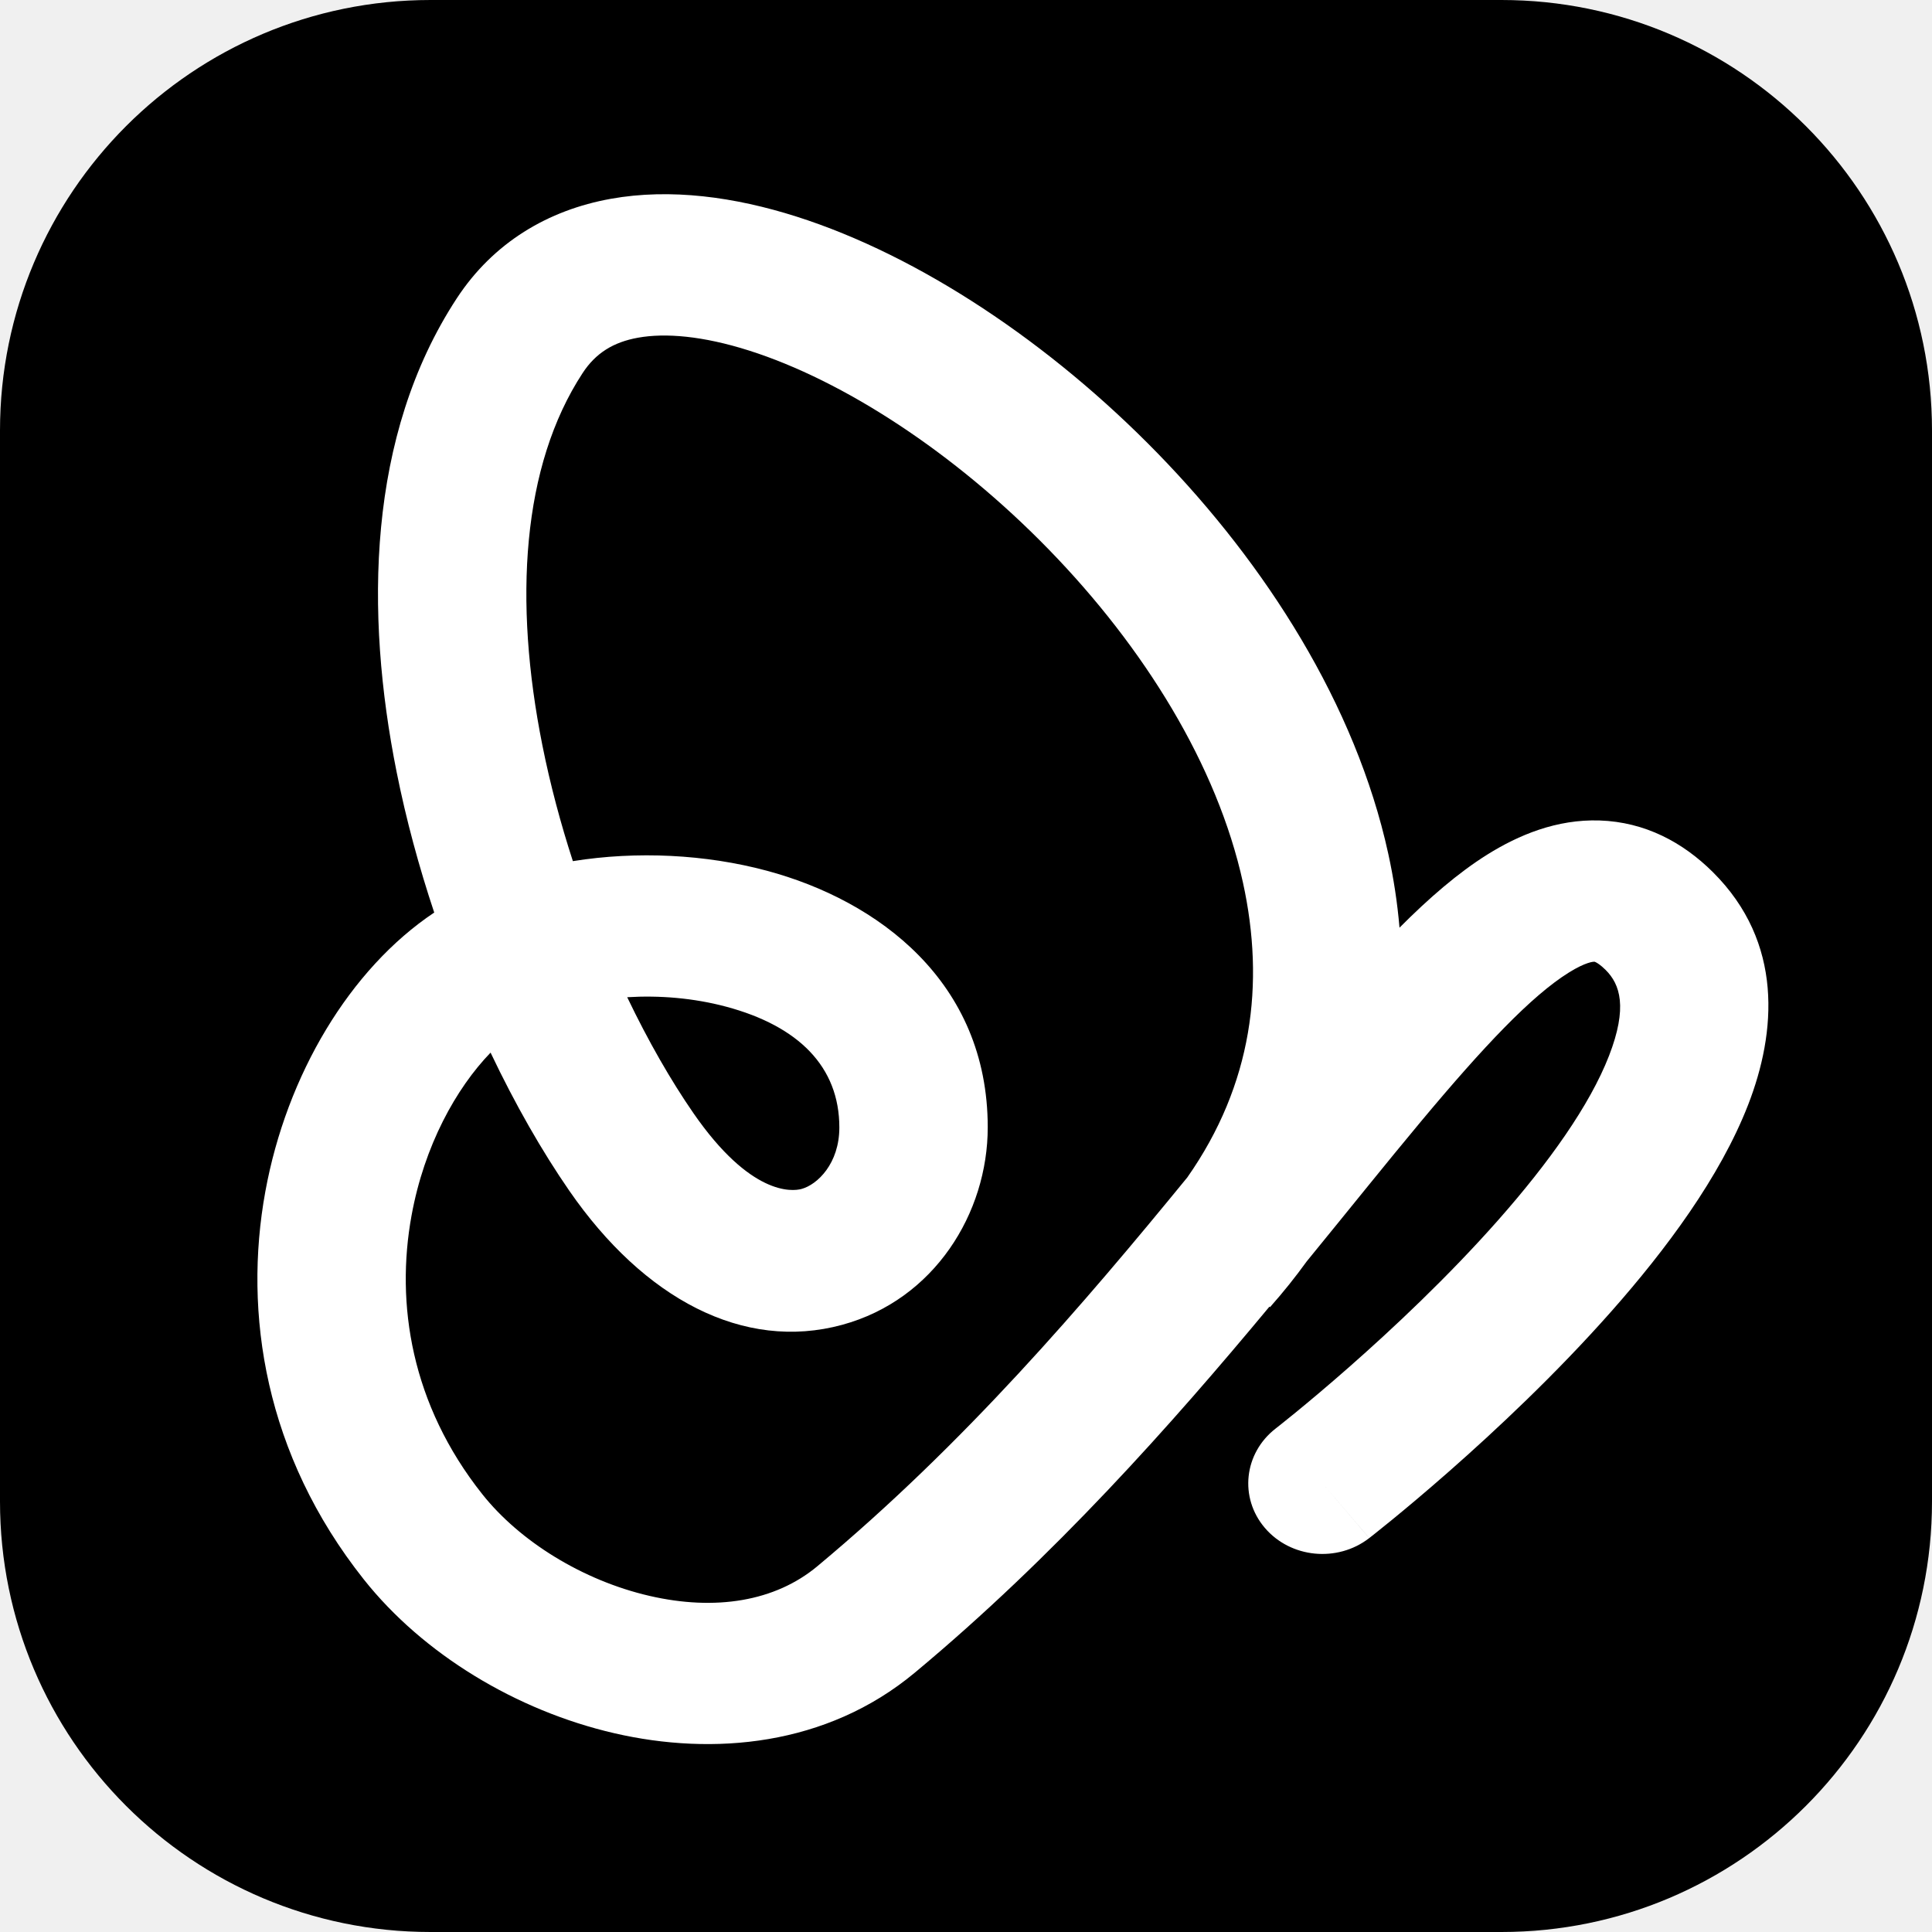
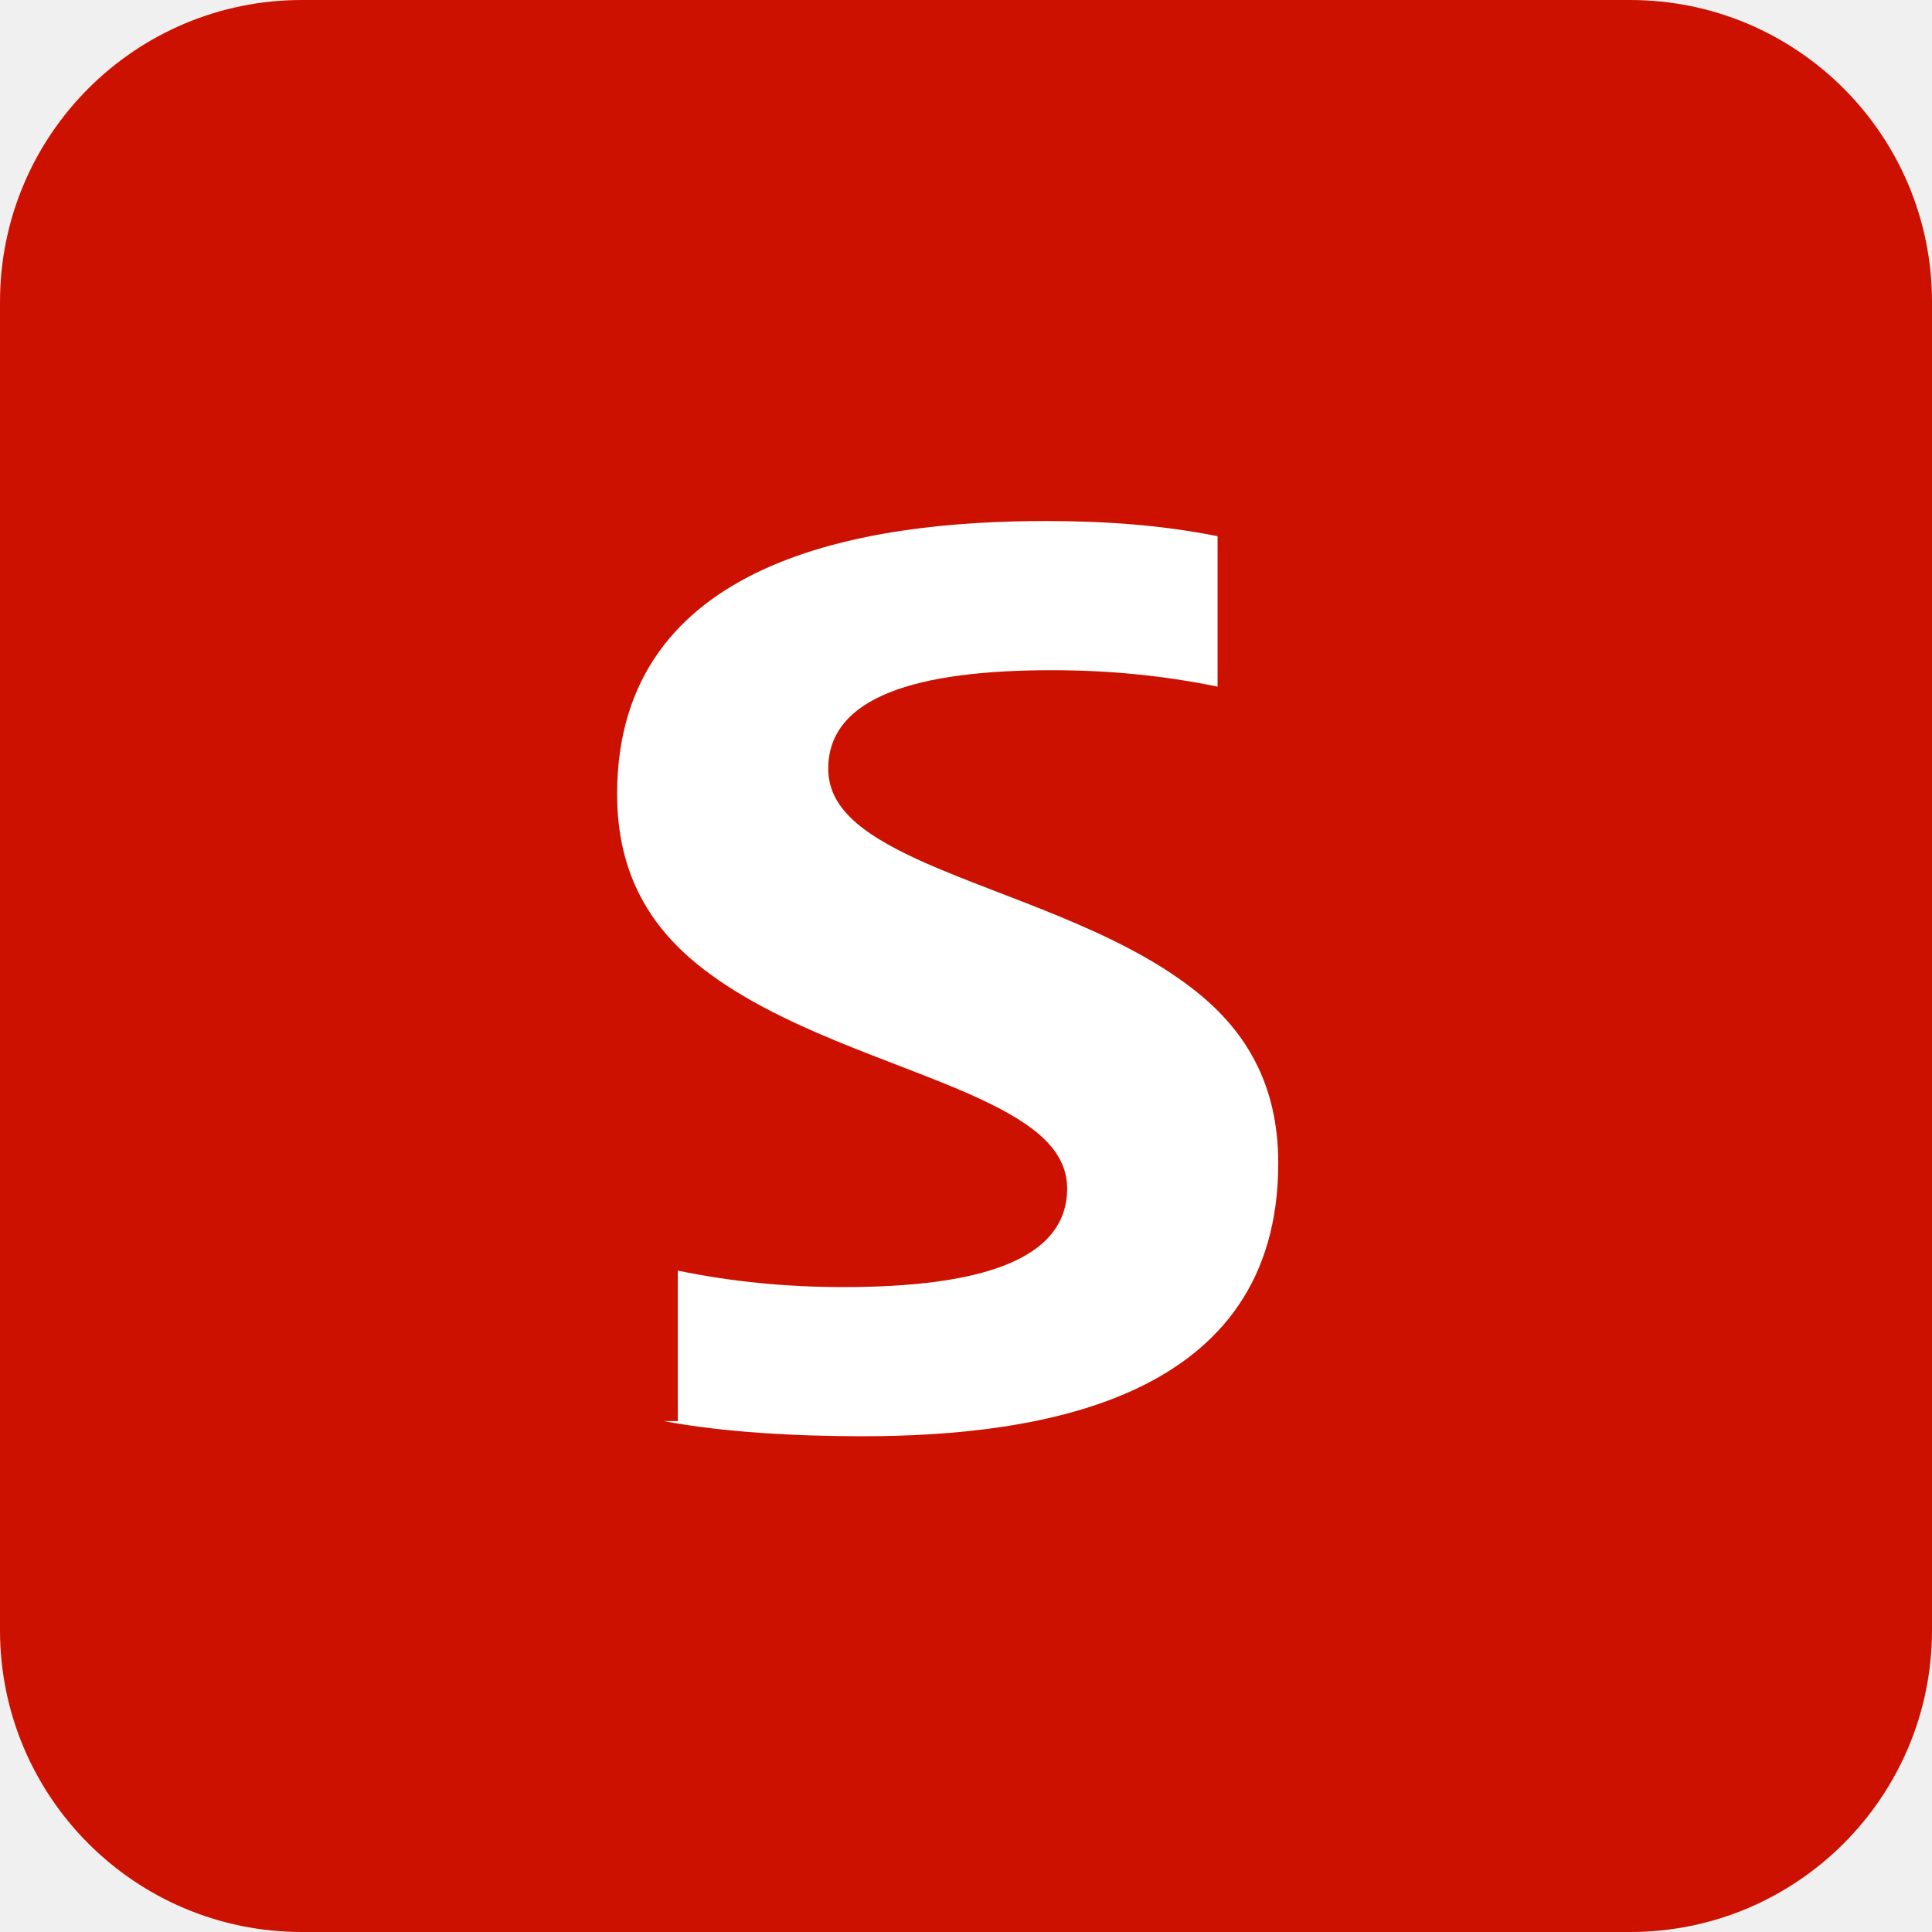
- <svg xmlns="http://www.w3.org/2000/svg" width="48" height="48" viewBox="0 0 700 700" fill="none">
-   <rect width="700" height="700" rx="156" fill="black" />
-   <path transform="translate(350,350) scale(1.05) translate(-350,-350)" d="M291.495 91.399C333.897 104.892 379.155 135.075 416.229 173.191C453.389 211.394 484.429 259.725 495.708 311.251C497.555 319.693 498.865 328.216 499.586 336.776C509.755 326.554 519.867 317.815 529.89 311.547C540.647 304.821 553.808 299.297 568.641 299.785C584.29 300.299 597.395 307.326 607.747 317.632C632.173 341.947 629.612 372.898 619.872 397.936C610.185 422.833 591.557 447.826 572.732 469.124C553.591 490.78 532.713 510.308 516.779 524.318C508.775 531.355 501.936 537.073 497.07 541.052C494.635 543.043 492.689 544.603 491.334 545.679C490.657 546.217 490.126 546.635 489.756 546.926C489.571 547.071 489.425 547.184 489.321 547.265C489.269 547.305 489.227 547.338 489.196 547.362C489.181 547.374 489.168 547.385 489.157 547.393C489.153 547.397 489.147 547.401 489.144 547.403C489.134 547.4 488.837 547.06 473.001 528.499L489.135 547.411C478.157 555.911 462.033 554.334 453.122 543.89C444.213 533.448 445.887 518.094 456.861 509.592C456.863 509.591 456.865 509.588 456.869 509.586C456.88 509.577 456.902 509.561 456.933 509.536C456.997 509.487 457.101 509.404 457.245 509.292C457.533 509.066 457.979 508.715 458.569 508.247C459.749 507.31 461.506 505.901 463.742 504.073C468.216 500.414 474.589 495.088 482.073 488.508C497.114 475.284 516.315 457.282 533.578 437.75C551.157 417.862 565.26 398.01 571.859 381.048C578.403 364.227 575.681 356.302 570.724 351.367C568.928 349.579 567.744 348.902 567.267 348.676C566.888 348.496 566.811 348.52 566.804 348.52C566.605 348.513 563.971 348.537 557.953 352.3C545.161 360.299 528.815 377.492 506.807 403.867C494.927 418.106 481.871 434.435 467.547 451.957C463.709 457.28 459.503 462.538 454.91 467.717L454.702 467.549C420.808 508.347 380.37 553.856 332.335 593.848C301.853 619.226 262.656 622.597 228.642 614.743C194.834 606.936 162.658 587.448 142.217 561.686C108.054 518.631 100.57 469.801 108.223 427.836C115.56 387.606 137.391 351.005 166.502 331.557C161.248 315.813 156.813 299.49 153.519 283.013C142.593 228.368 143.239 167.031 174.28 119.619C186.922 100.31 205.846 89.153 227.387 85.277C248.1 81.55 270.278 84.648 291.495 91.399ZM378.642 206.356C345.773 172.563 307.463 147.917 275.208 137.654C259.096 132.527 246.171 131.514 236.828 133.195C228.314 134.727 222.227 138.497 217.721 145.38C196.712 177.468 193.858 224.004 203.82 273.827C206.532 287.394 210.127 300.834 214.345 313.817C236.45 310.276 260.156 311.463 281.22 317.11C319.621 327.403 357.501 355.419 357.501 405.654C357.501 435.255 339.111 465.136 307.278 473.815C273.211 483.103 238.854 464.822 213.105 427.541C203.716 413.947 194.443 397.766 185.947 379.89C174.028 392.223 163.08 411.953 158.673 436.118C153.128 466.518 158.514 501.286 183.085 532.253C195.993 548.522 217.742 562.031 240.771 567.349C263.594 572.619 284.147 569.24 298.664 557.154C349.383 514.927 390.709 466.547 426.366 422.952C448.879 390.86 453.195 356.06 445.578 321.265C436.703 280.718 411.425 240.06 378.642 206.356ZM306.296 405.722C306.296 384.769 292.223 370.736 267.284 364.051C256.012 361.03 244.156 360.087 233.095 360.771C240.361 375.935 248.168 389.513 255.897 400.704C275.647 429.298 289.989 427.822 293.247 426.934C298.737 425.437 306.296 418.161 306.296 405.722Z" fill="white" />
+ <svg xmlns="http://www.w3.org/2000/svg" width="48" height="48" viewBox="0 0 512 512" fill="none">
+   <rect width="512" height="512" rx="80" fill="#CC1100" />
+   <path transform="translate(163.88,376.60) scale(0.335,-0.335)" d="M36 0C83 -9 142 -12 193 -12C336 -12 522 18 522 204C522 268 495 311 453 343C393 389 308 413 244 441C199 461 166 482 166 516C166 573 236 594 343 594C387 594 430 590 474 581V700C429 709 384 712 338 712C195 712 -1 682 -1 496C-1 432 26 389 68 357C128 311 213 287 277 259C322 239 355 218 355 184C355 127 285 106 178 106C134 106 91 110 47 119V0Z" fill="white" />
</svg>
